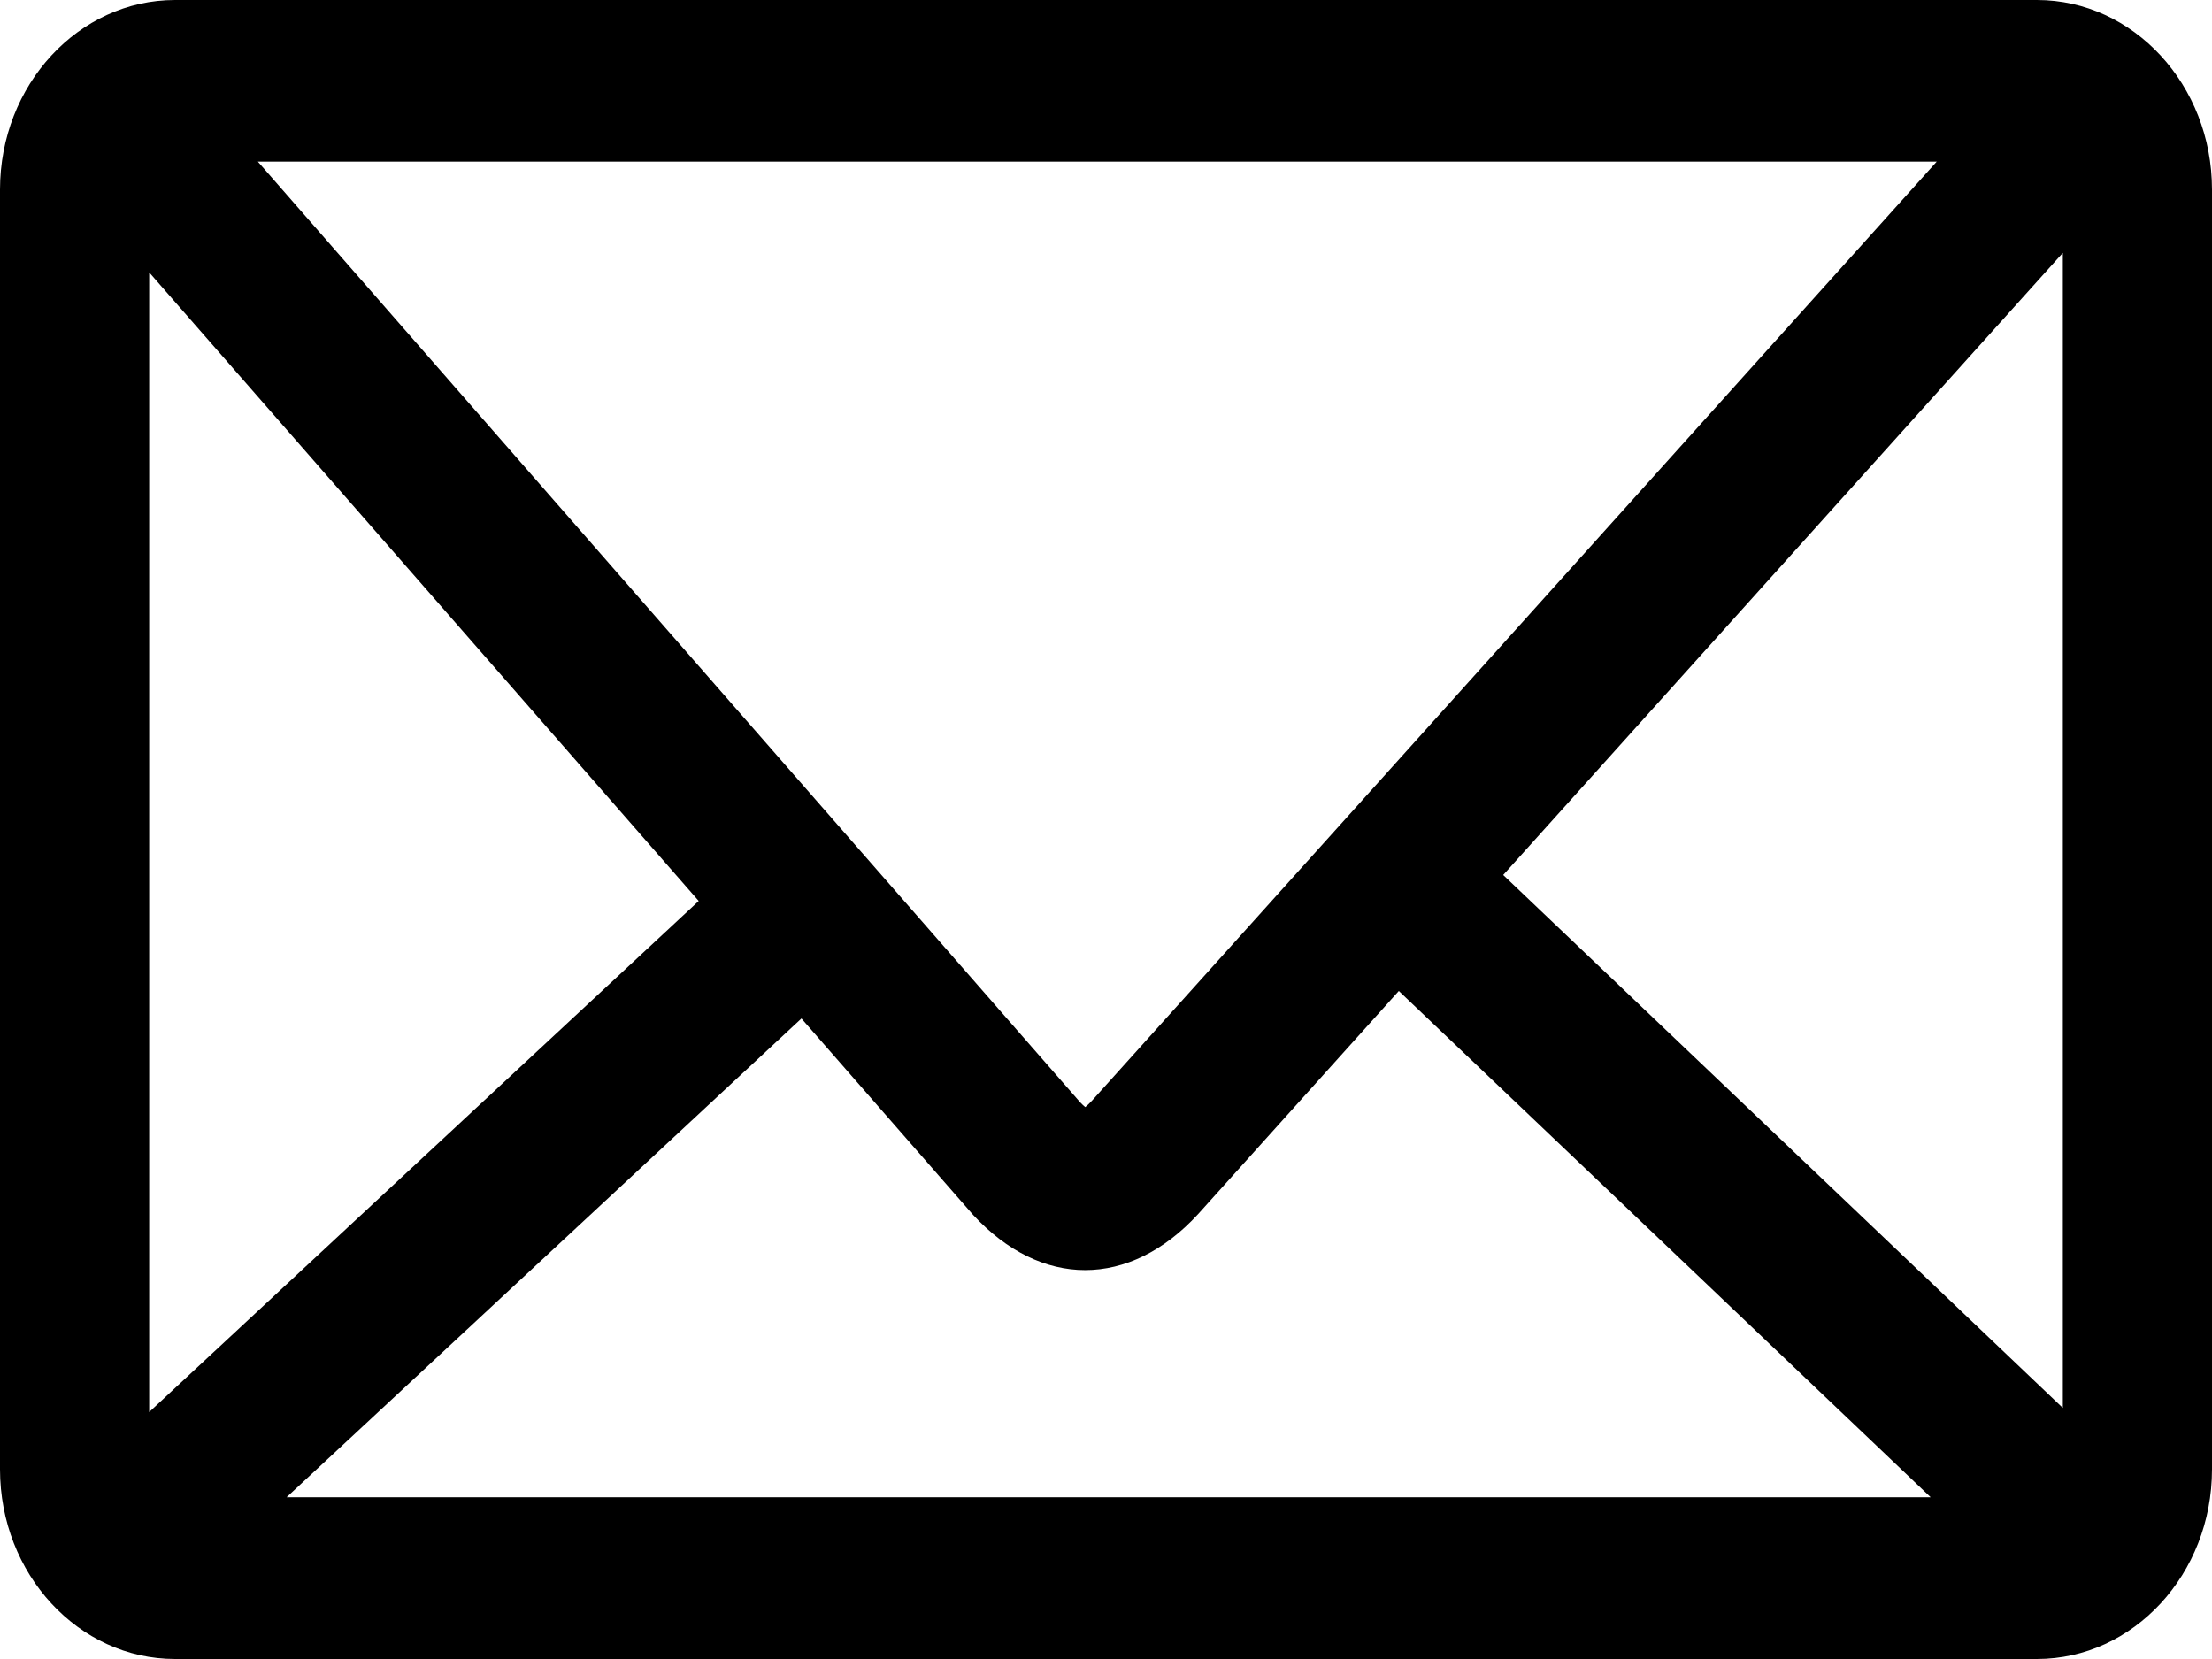
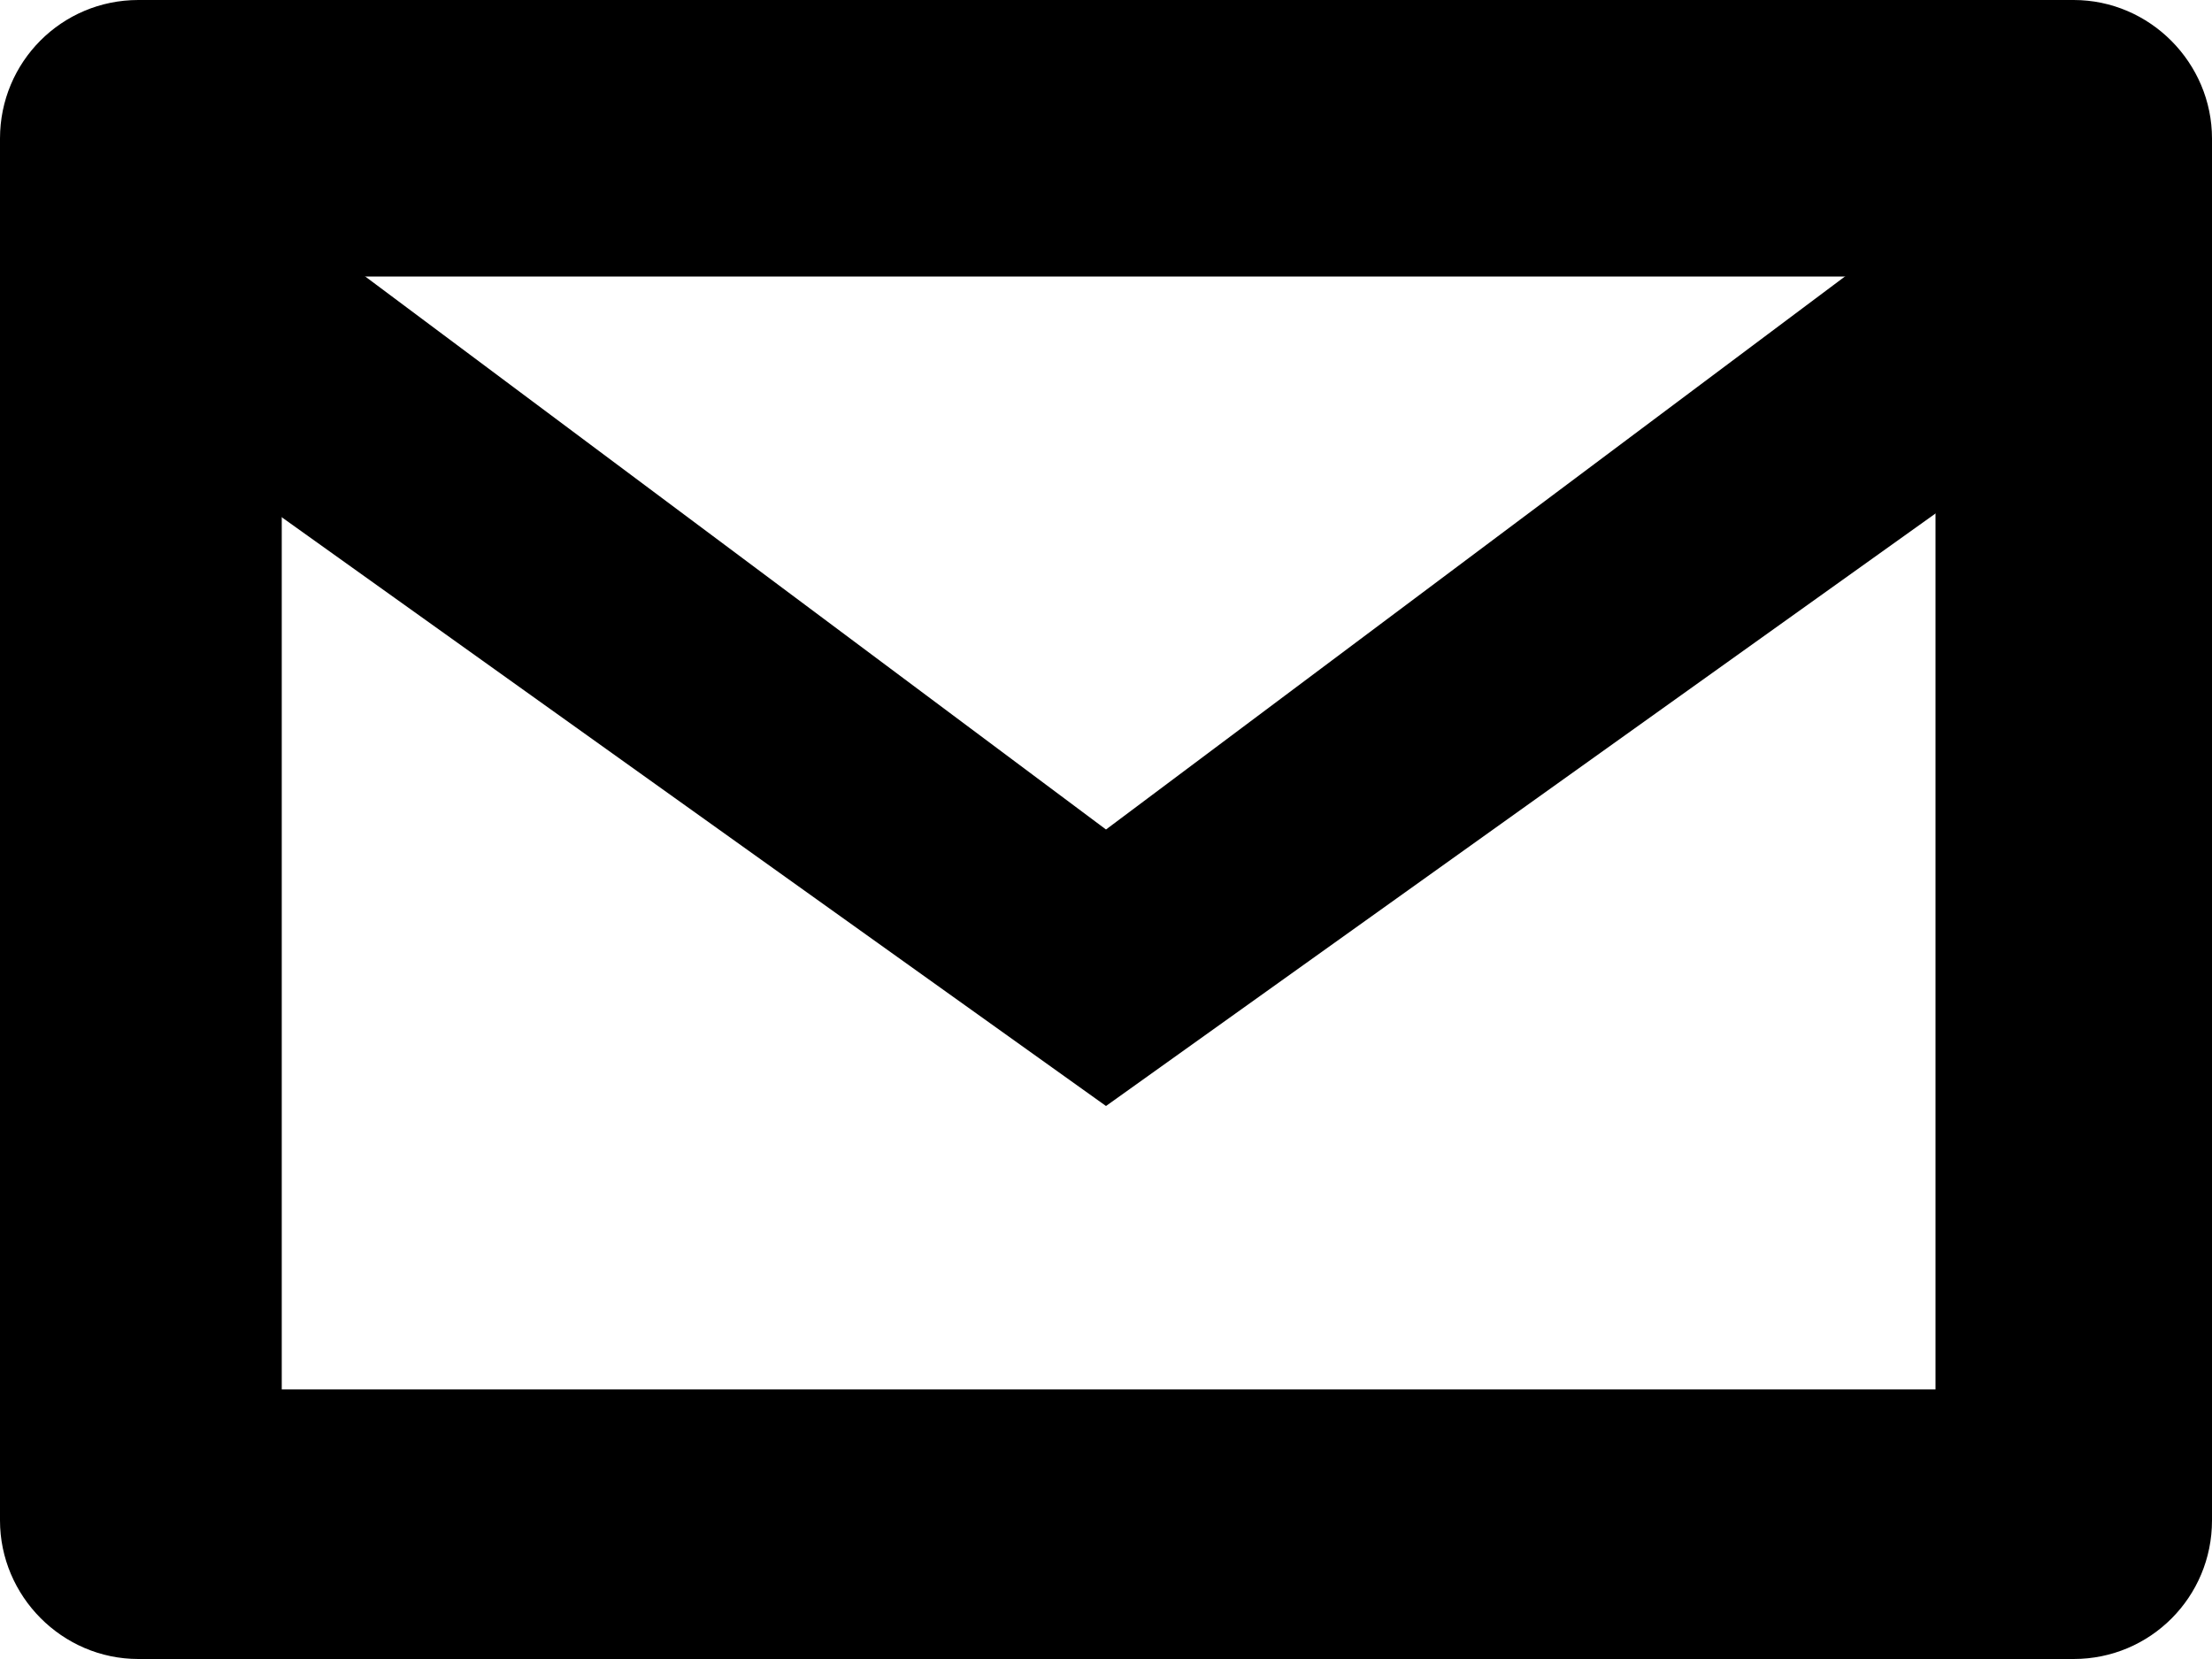
<svg xmlns="http://www.w3.org/2000/svg" width="16px" height="12px" viewBox="0 0 16 12" version="1.1">
  <defs />
  <g id="Page-1" stroke="none" stroke-width="1" fill="none" fill-rule="evenodd">
    <g id="48px" transform="translate(-72, -22)" fill="#000000">
-       <path d="M86.734,22 L73.266,22 C72.568,22 72,22.615 72,23.371 L72,32.628 C72,33.385 72.568,34 73.266,34 L86.734,34 C87.432,34 88,33.385 88,32.628 L88,23.371 C88,22.615 87.432,22 86.734,22 L86.734,22 Z M79.899,29.961 C79.879,29.983 79.862,29.998 79.85,30.008 C79.84,30 79.827,29.988 79.812,29.972 L73.865,23.169 L86.009,23.169 L79.899,29.961 L79.899,29.961 Z M77.054,28.517 L73.079,32.214 L73.079,23.97 L77.054,28.517 L77.054,28.517 Z M77.797,29.367 L79.039,30.788 C79.285,31.053 79.566,31.187 79.849,31.187 C80.133,31.187 80.418,31.052 80.667,30.781 L82.118,29.168 L85.965,32.83 L74.073,32.83 L77.797,29.367 L77.797,29.367 Z M86.921,32.184 L82.873,28.329 L86.921,23.829 L86.921,32.184 L86.921,32.184 Z" id="Shape" />
+       <g id="mail" transform="translate(72, 22)">
+         <path d="M1.001,0 L14.999,0 C15.552,0 16,0.456 16,1.002 L16,10.998 C16,11.551 15.555,12 14.999,12 L1.001,12 C0.448,12 0,11.544 0,10.998 L0,1.002 C0,0.449 0.445,0 1.001,0 Z M2.038,10.05 L14,10.05 L14,2 L2.038,2 L2.038,10.05 Z" id="Rectangle-11" />
+         <path d="M8,8 L15,3 L14.474,1.155 L8,6 L1.51,1.155 L1,3 L8,8 Z" id="Line" />
+       </g>
    </g>
  </g>
</svg>
